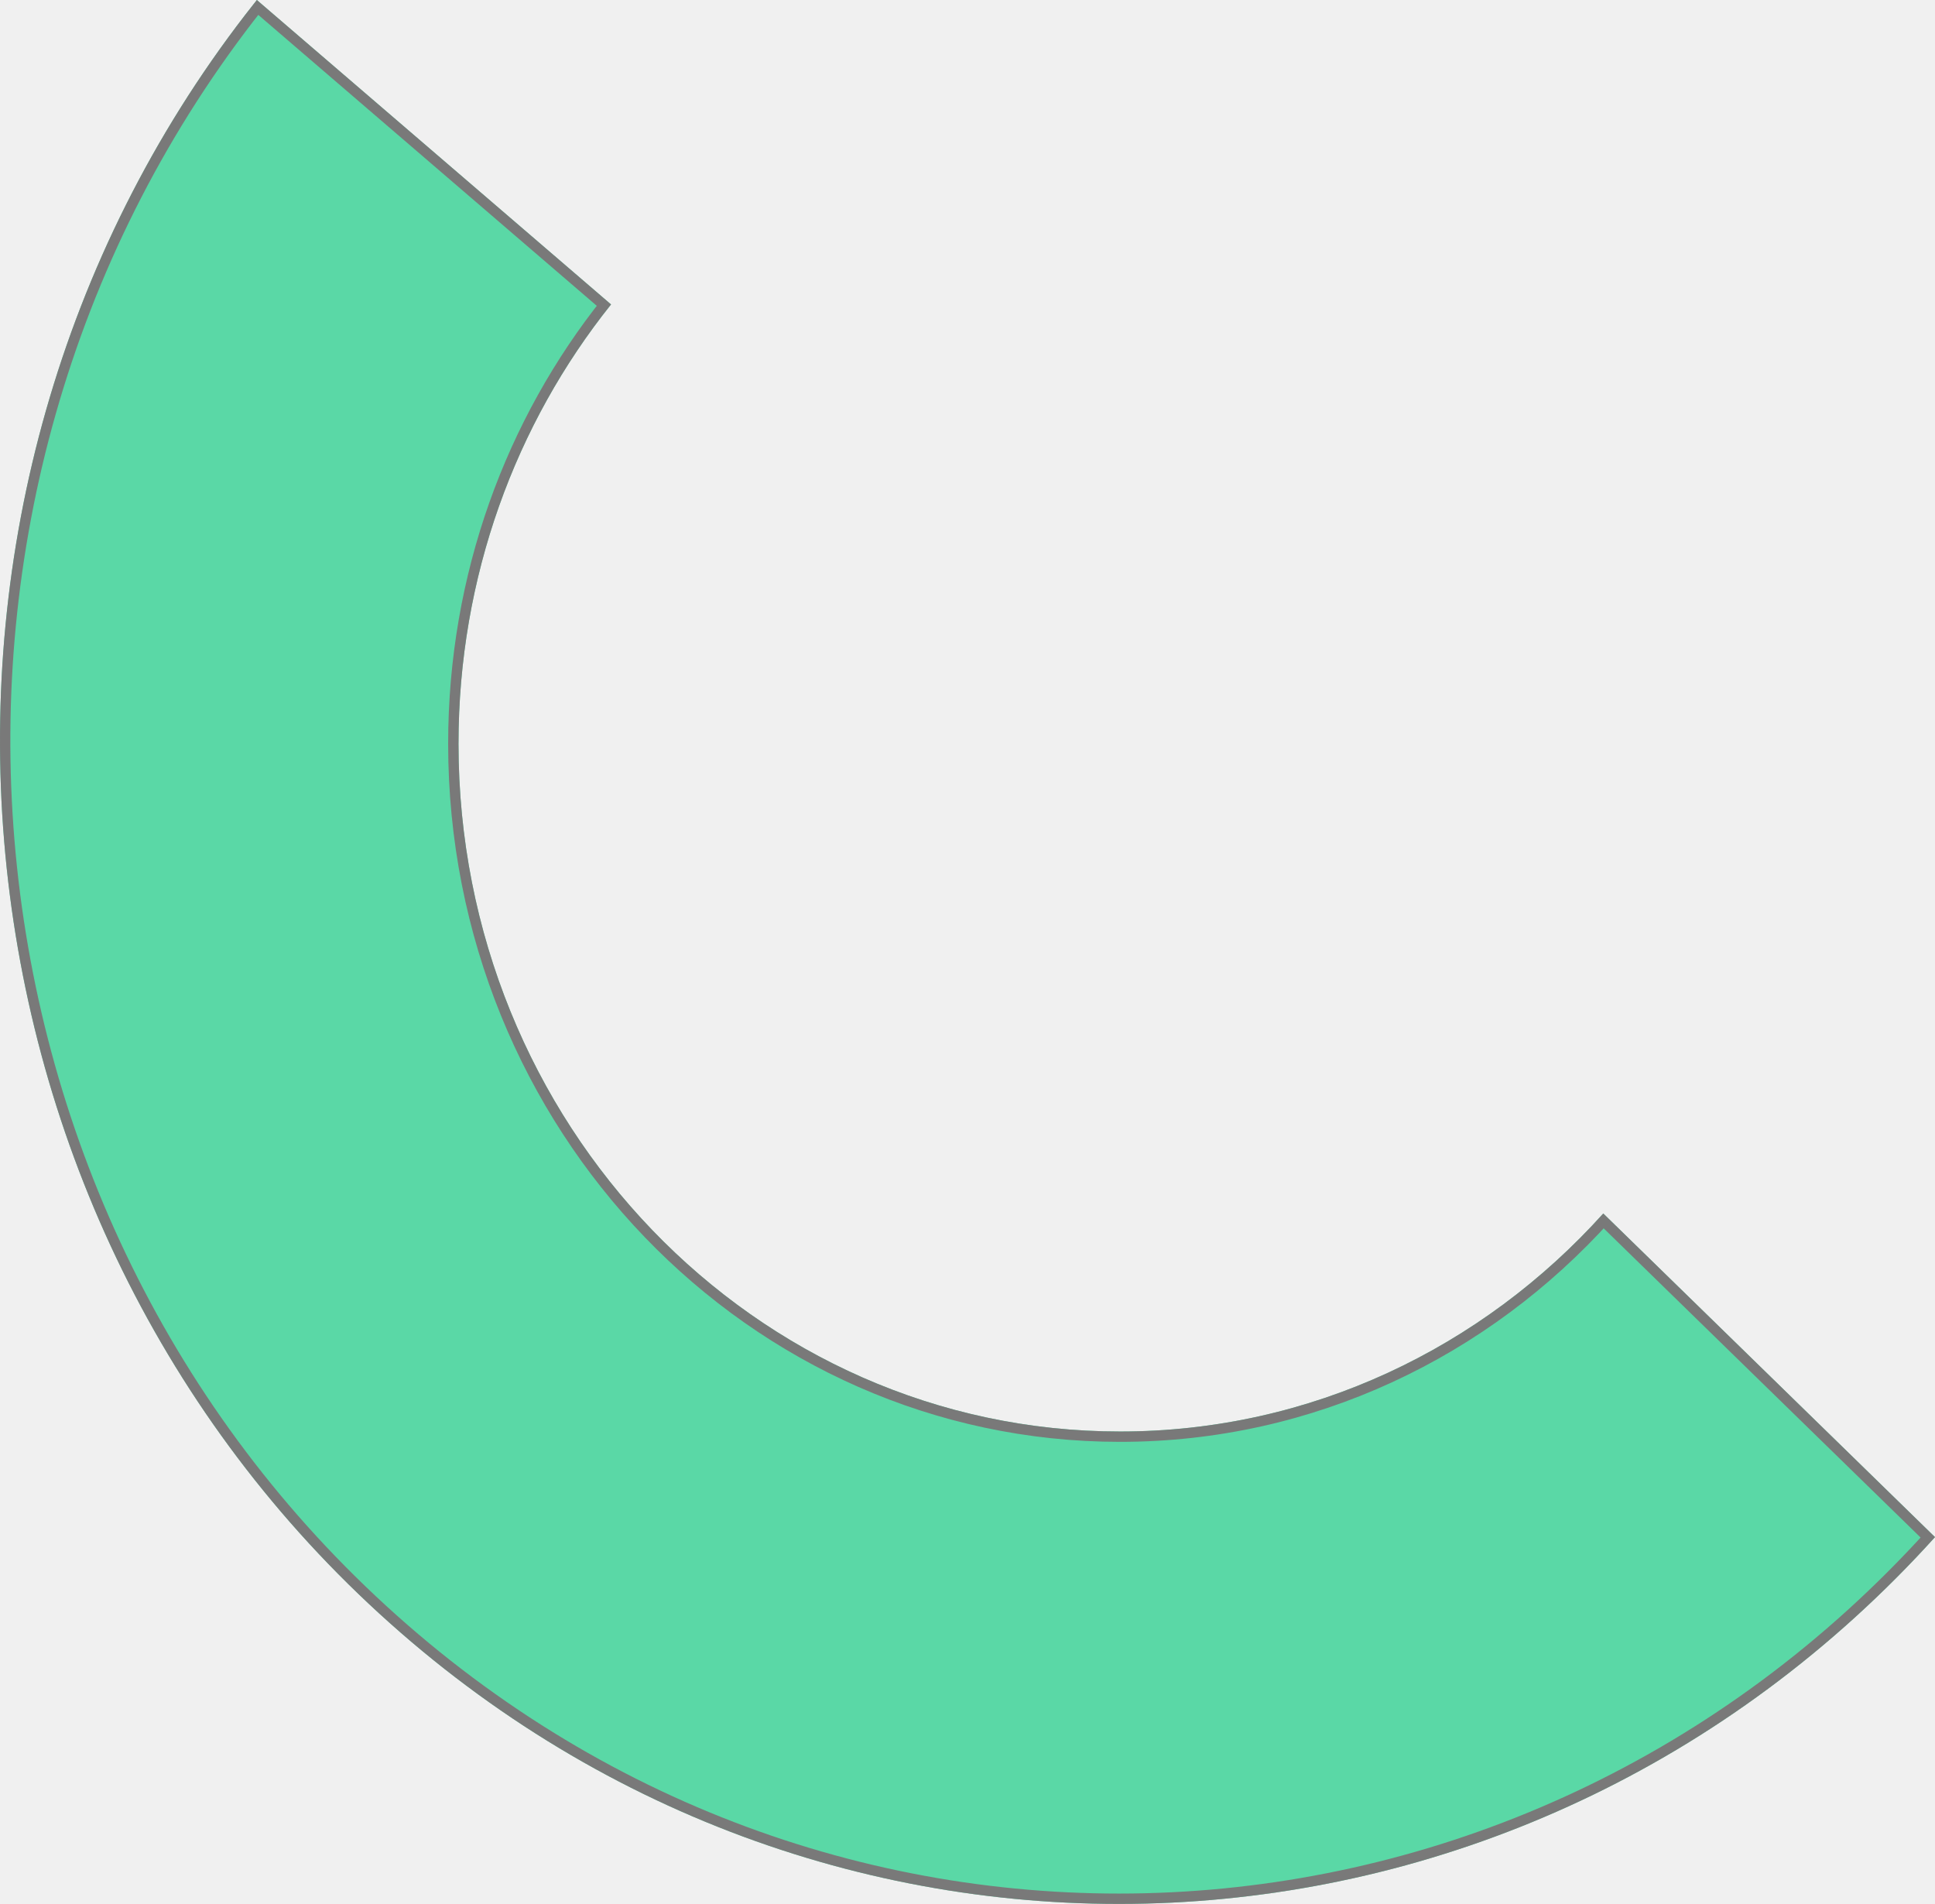
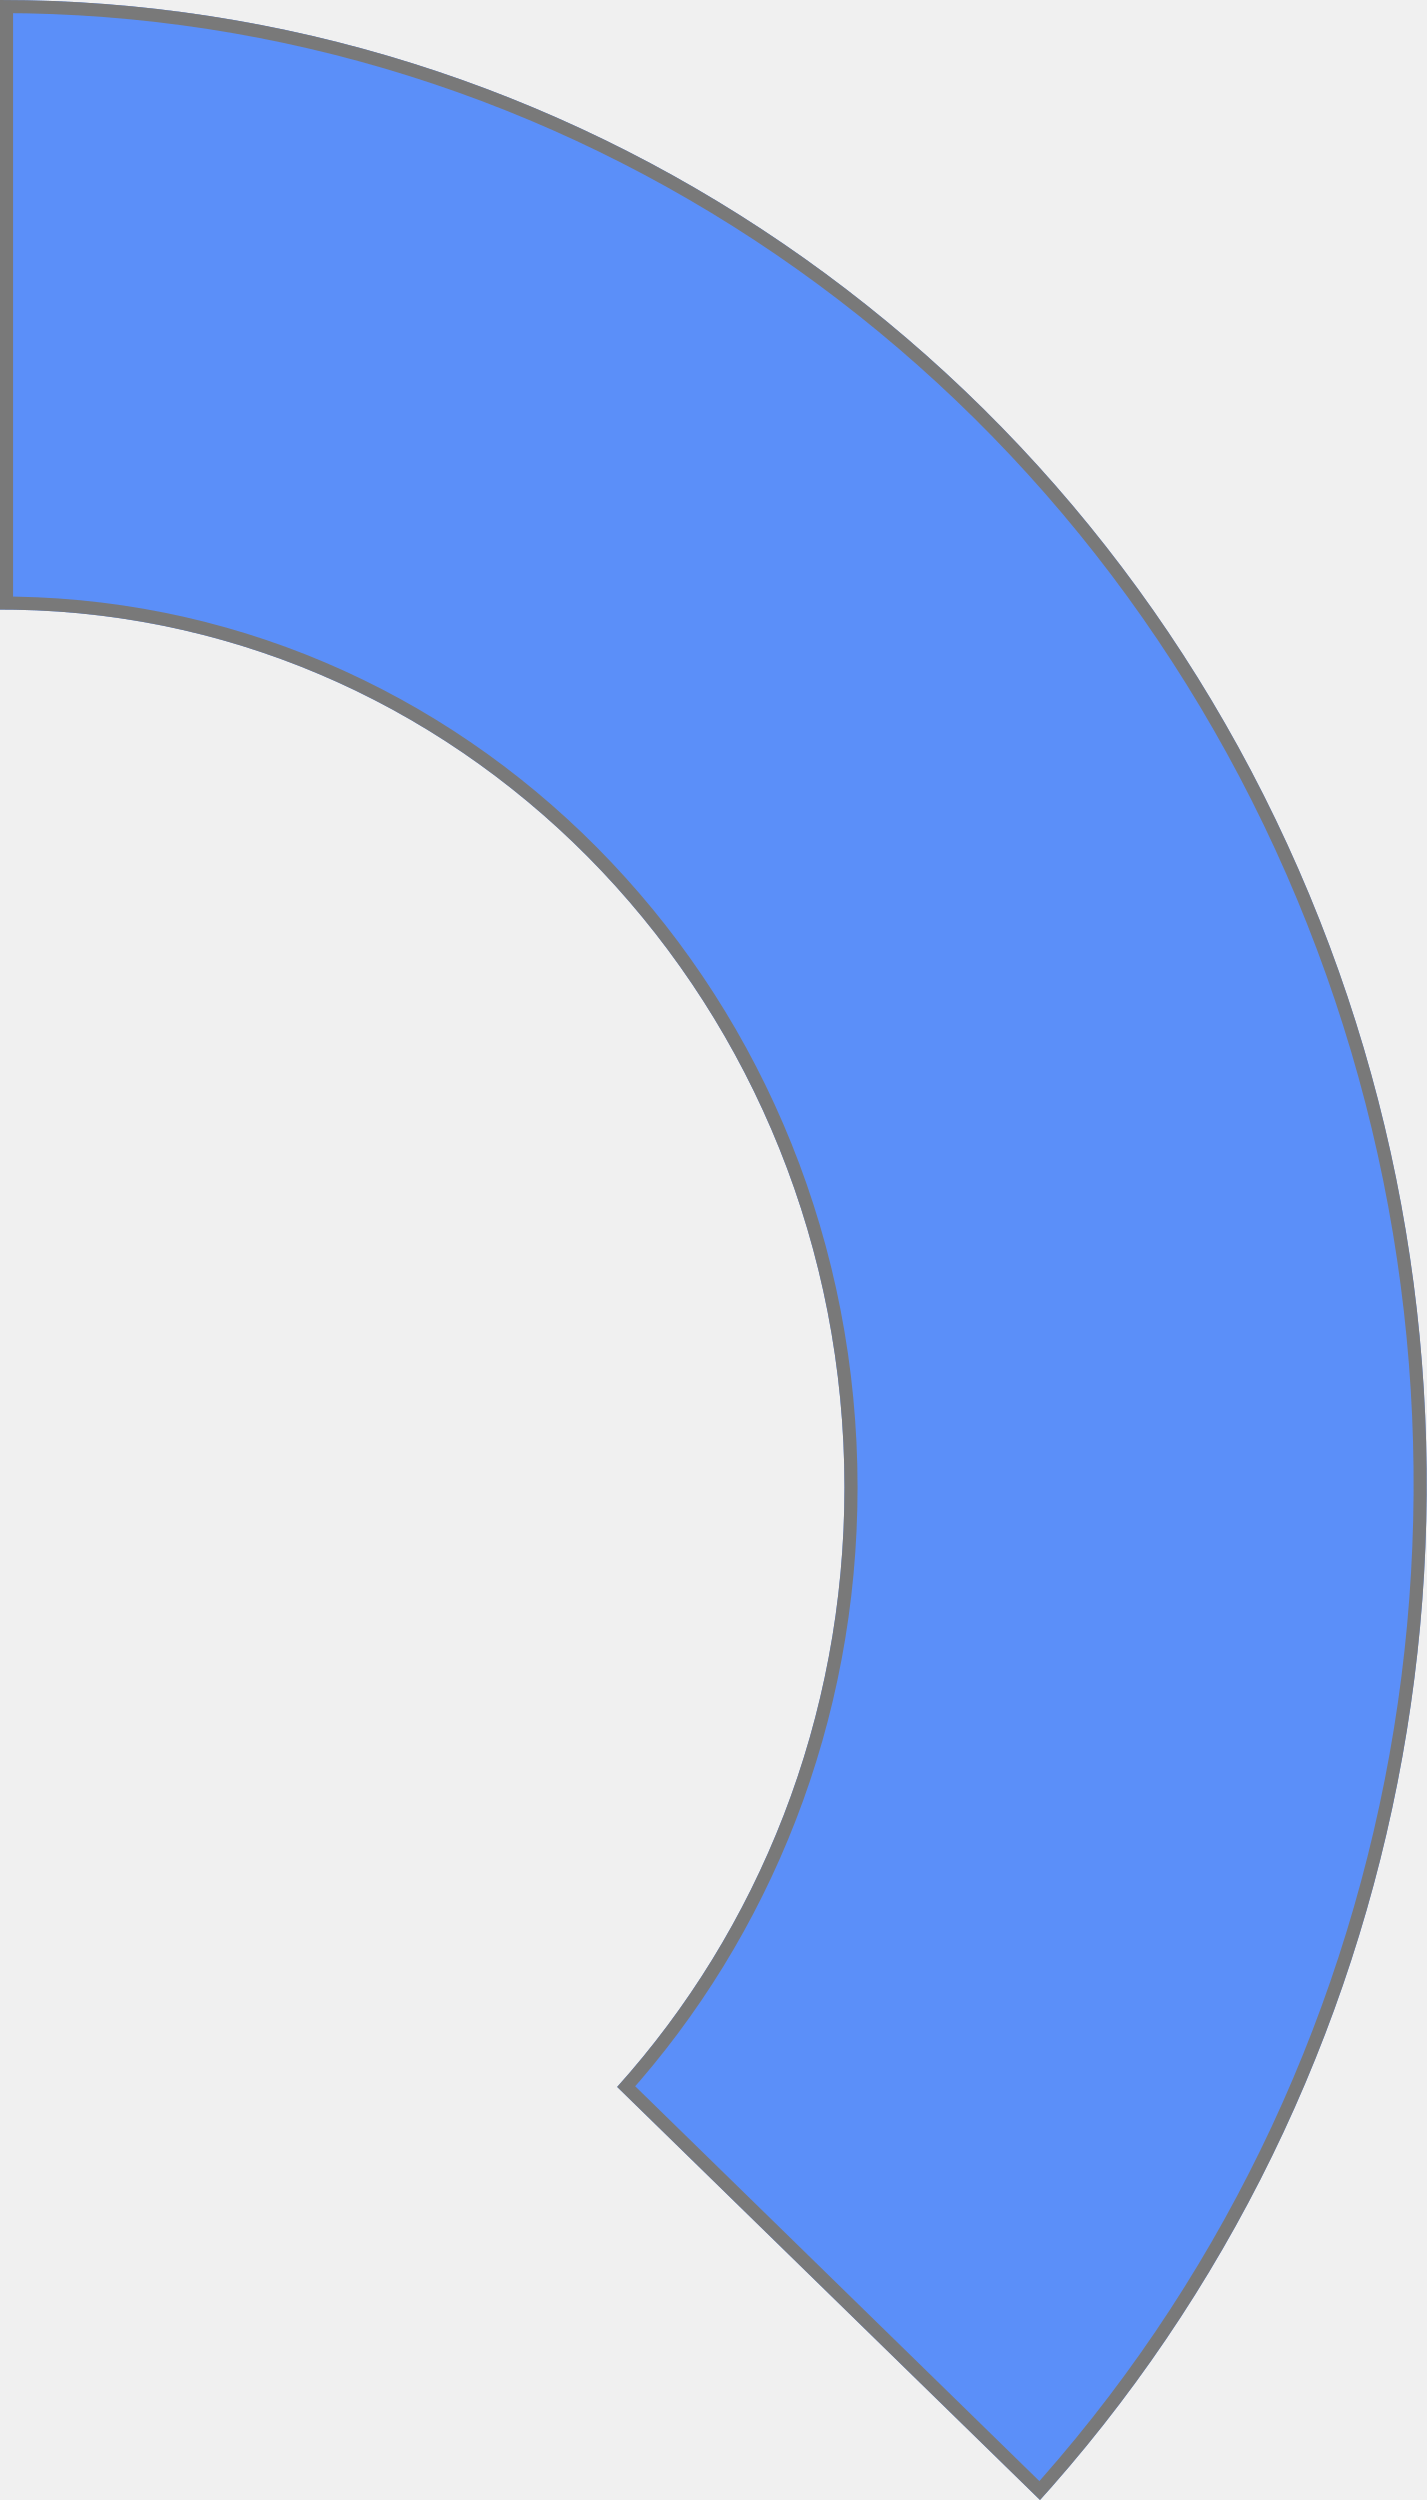
- <svg xmlns="http://www.w3.org/2000/svg" version="1.1" width="187px" height="184px">
+ <svg xmlns="http://www.w3.org/2000/svg" version="1.1" width="109px" height="191px">
  <defs>
-     <mask fill="white" id="clip157">
-       <path d="M 23.718 1.409  C 23.718 1.409  24.822 0  24.822 0  C 24.822 0  59.052 29.422  59.052 29.422  C 49.846 40.937  44.31 55.736  44.31 71.879  C 44.31 108.587  72.934 138.345  108.243 138.345  C 126.67 138.345  143.275 130.241  154.942 117.275  C 154.942 117.275  187 148.551  187 148.551  C 147.015 192.79  80.447 196.052  36.633 155.919  C -6.743 116.187  -12.301 48.138  23.718 1.409  Z " fill-rule="evenodd" />
+     <mask fill="white" id="clip188">
+       <path d="M 0 46.573  C 0 46.573  0 0  0 0  C 43.463 0  82.772 26.86  100.033 68.354  C 117.122 109.432  109.367 157.079  80.342 190.007  C 80.342 190.007  79.456 191  79.456 191  C 79.456 191  47.15 159.441  47.15 159.441  C 57.923 147.453  64.517 131.347  64.517 113.637  C 64.517 76.969  36.245 47.174  1.152 46.582  C 1.152 46.582  0 46.573  0 46.573  Z " fill-rule="evenodd" />
    </mask>
  </defs>
-   <g transform="matrix(1 0 0 1 -418 -379 )">
-     <path d="M 23.718 1.409  C 23.718 1.409  24.822 0  24.822 0  C 24.822 0  59.052 29.422  59.052 29.422  C 49.846 40.937  44.31 55.736  44.31 71.879  C 44.31 108.587  72.934 138.345  108.243 138.345  C 126.67 138.345  143.275 130.241  154.942 117.275  C 154.942 117.275  187 148.551  187 148.551  C 147.015 192.79  80.447 196.052  36.633 155.919  C -6.743 116.187  -12.301 48.138  23.718 1.409  Z " fill-rule="nonzero" fill="#5ad8a6" stroke="none" transform="matrix(1 0 0 1 418 379 )" />
-     <path d="M 23.718 1.409  C 23.718 1.409  24.822 0  24.822 0  C 24.822 0  59.052 29.422  59.052 29.422  C 49.846 40.937  44.31 55.736  44.31 71.879  C 44.31 108.587  72.934 138.345  108.243 138.345  C 126.67 138.345  143.275 130.241  154.942 117.275  C 154.942 117.275  187 148.551  187 148.551  C 147.015 192.79  80.447 196.052  36.633 155.919  C -6.743 116.187  -12.301 48.138  23.718 1.409  Z " stroke-width="2" stroke="#797979" fill="none" transform="matrix(1 0 0 1 418 379 )" mask="url(#clip157)" />
+   <g transform="matrix(1 0 0 1 -526 -338 )">
+     <path d="M 0 46.573  C 0 46.573  0 0  0 0  C 43.463 0  82.772 26.86  100.033 68.354  C 117.122 109.432  109.367 157.079  80.342 190.007  C 80.342 190.007  79.456 191  79.456 191  C 79.456 191  47.15 159.441  47.15 159.441  C 57.923 147.453  64.517 131.347  64.517 113.637  C 64.517 76.969  36.245 47.174  1.152 46.582  C 1.152 46.582  0 46.573  0 46.573  Z " fill-rule="nonzero" fill="#5b8ff9" stroke="none" transform="matrix(1 0 0 1 526 338 )" />
+     <path d="M 0 46.573  C 0 46.573  0 0  0 0  C 43.463 0  82.772 26.86  100.033 68.354  C 117.122 109.432  109.367 157.079  80.342 190.007  C 80.342 190.007  79.456 191  79.456 191  C 79.456 191  47.15 159.441  47.15 159.441  C 57.923 147.453  64.517 131.347  64.517 113.637  C 64.517 76.969  36.245 47.174  1.152 46.582  C 1.152 46.582  0 46.573  0 46.573  Z " stroke-width="2" stroke="#797979" fill="none" transform="matrix(1 0 0 1 526 338 )" mask="url(#clip188)" />
  </g>
</svg>
